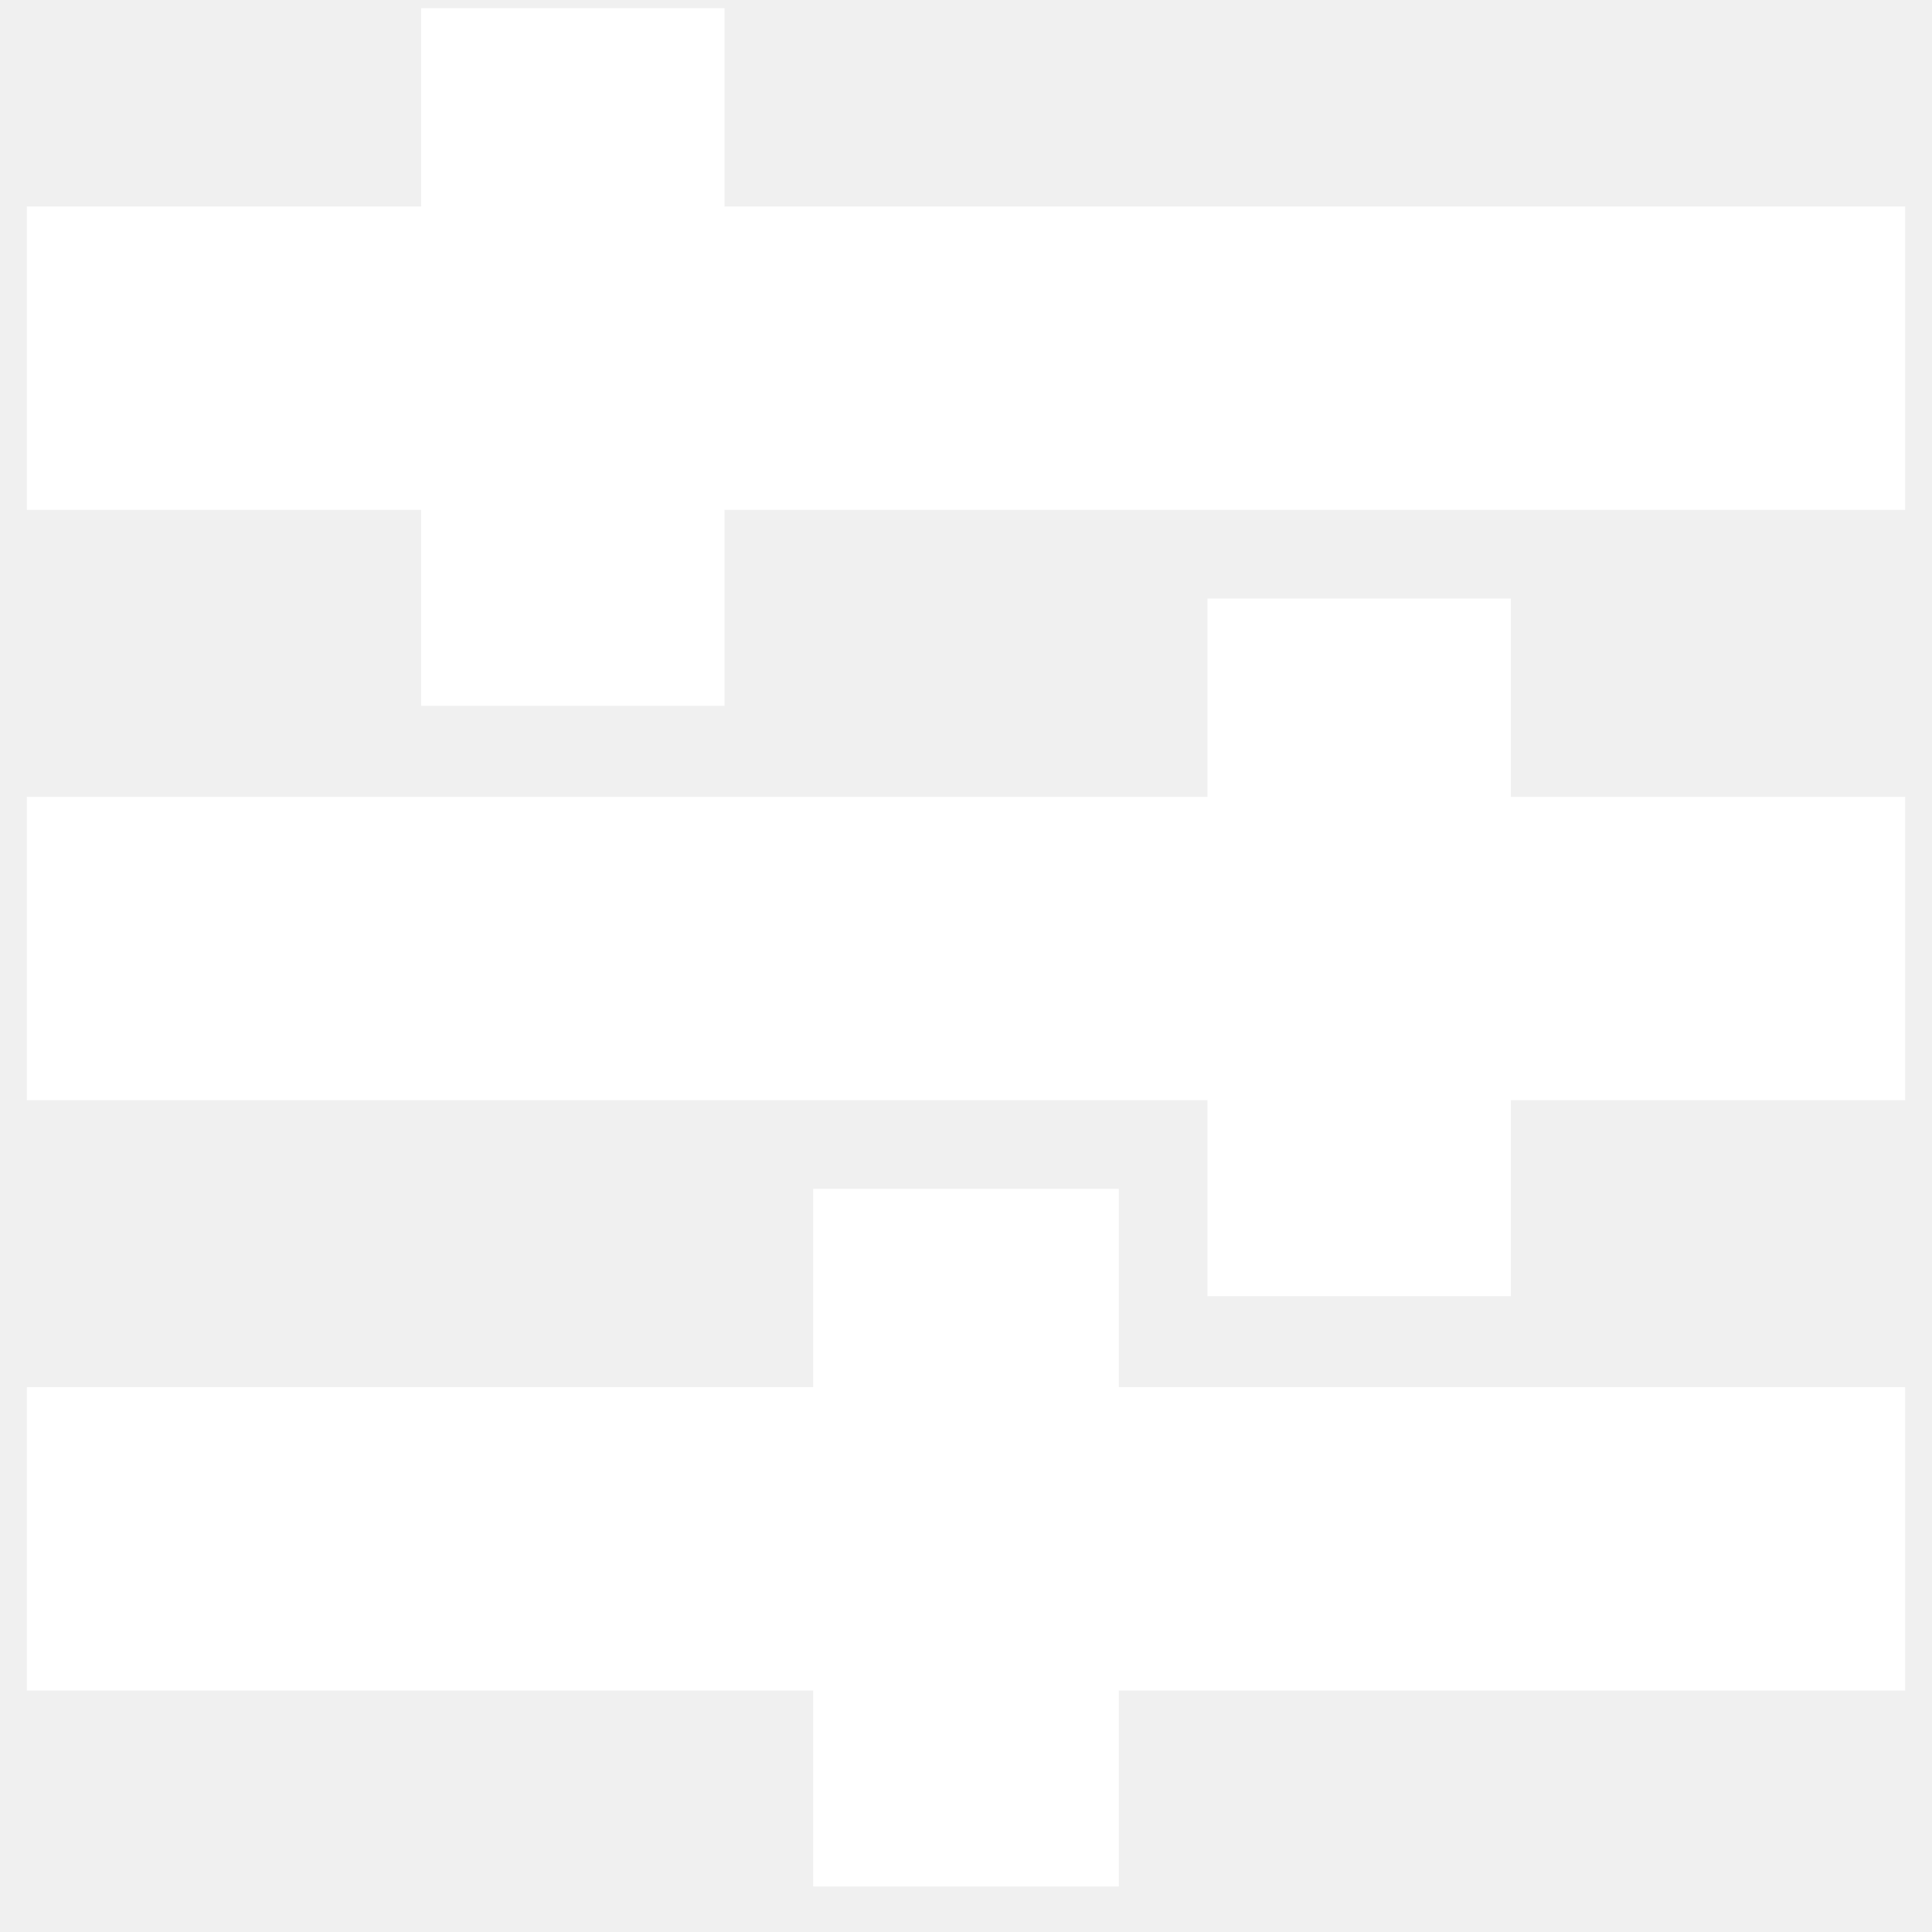
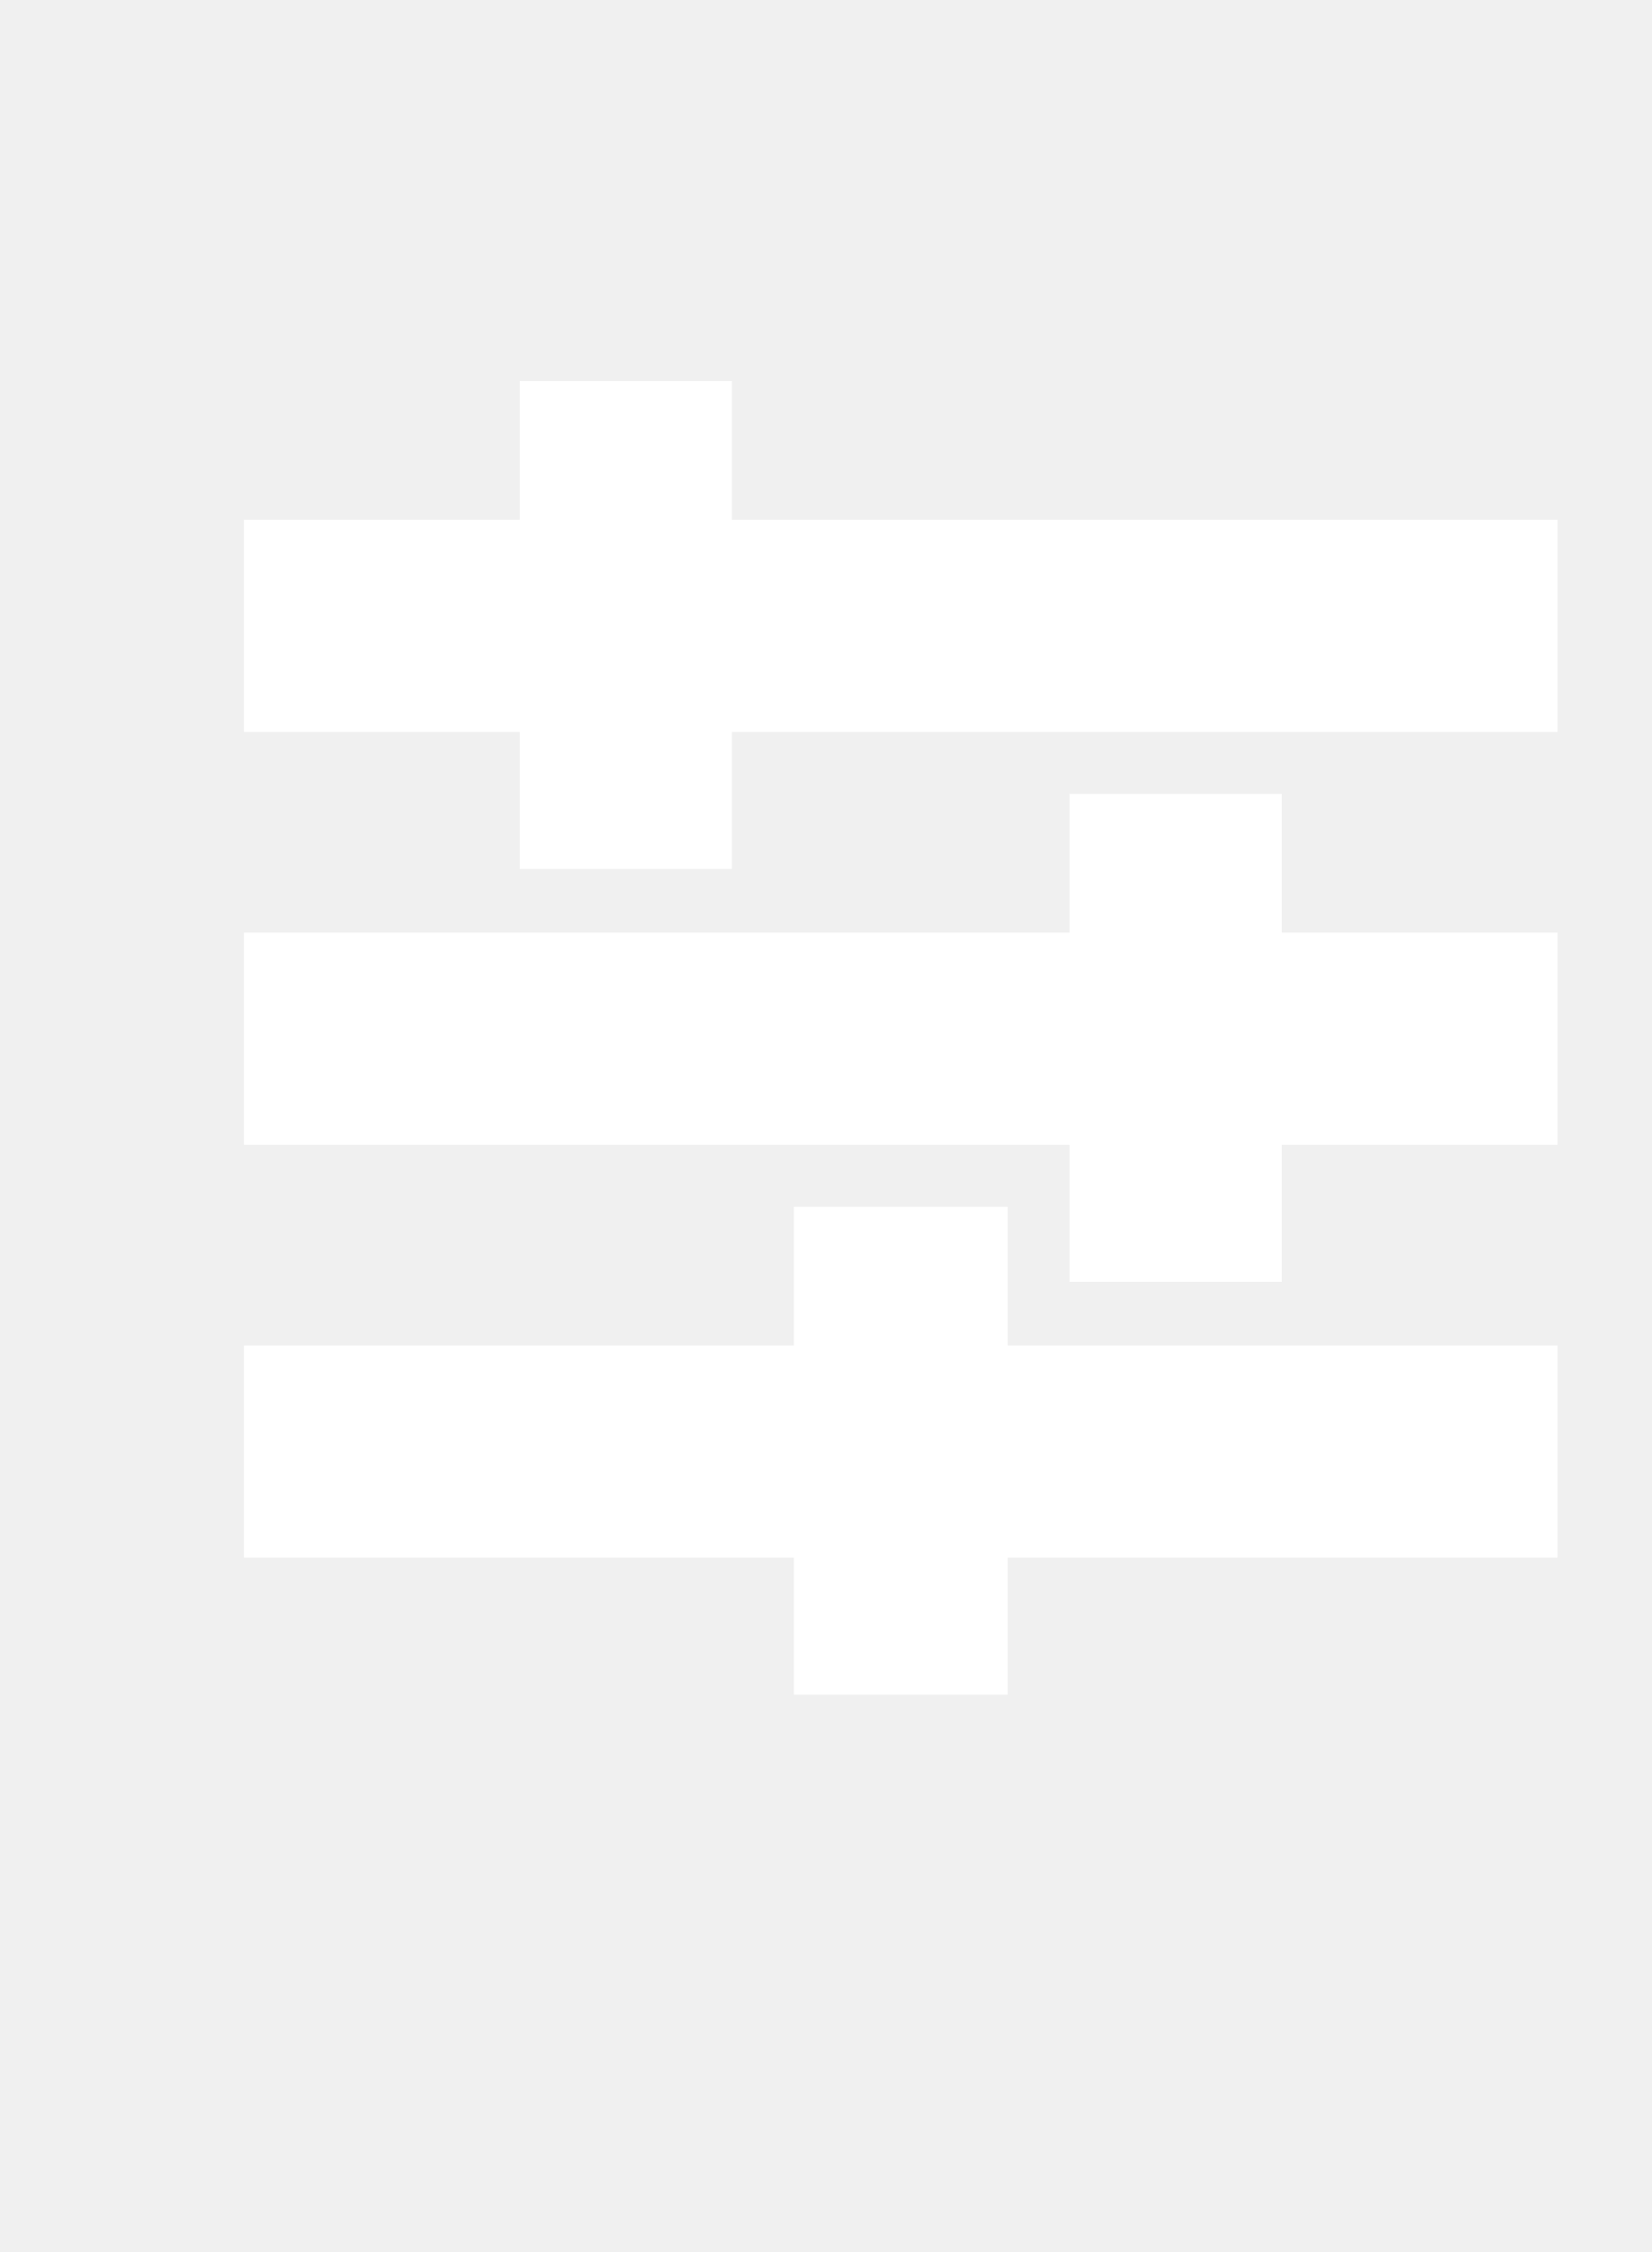
- <svg xmlns="http://www.w3.org/2000/svg" width="18px" height="18px" viewBox="0 0 18 18" version="1.1">
+ <svg xmlns="http://www.w3.org/2000/svg" width="22px" height="30px" viewBox="0 0 22 30" version="1.1">
  <defs />
-   <g id="Page-1" stroke="none" stroke-width="1" fill="none" fill-rule="evenodd">
-     <g id="Group" transform="translate(-3, -111)">
-       <g id="mainmenu003" transform="translate(0, 106)">
-         <path d="M13.826,18.424 L20.25,18.424 L20.25,20.25 L13.826,20.25 L13.826,18.424 Z M10.174,7.424 L20.25,7.424 L20.25,9.25 L10.174,9.25 L10.174,7.424 Z M11.076,18.424 L3.75,18.424 L3.75,20.25 L11.076,20.25 L11.076,22.076 L12.924,22.076 L12.924,16.576 L11.076,16.576 L11.076,18.424 Z M16.576,12.924 L16.576,11.076 L14.75,11.076 L14.75,16.576 L16.576,16.576 L16.576,14.75 L20.25,14.75 L20.25,12.924 L16.576,12.924 Z M3.75,12.924 L13.826,12.924 L13.826,14.75 L3.75,14.75 L3.75,12.924 Z M7.424,11.076 L9.25,11.076 L9.25,5.576 L7.424,5.576 L7.424,7.424 L3.75,7.424 L3.75,9.25 L7.424,9.25 L7.424,11.076 Z" id="" stroke="#FFFFFF" fill="#FFFFFF" />
+   <g id="Symbols" stroke="none" stroke-width="1" fill="none" fill-rule="evenodd">
+     <g id="mainmenu003">
+       <g>
+         <path d="M13.826,18.424 L20.25,18.424 L20.25,20.25 L13.826,20.25 L13.826,18.424 Z M10.174,7.424 L20.25,7.424 L20.25,9.25 L10.174,9.25 L10.174,7.424 Z M11.076,18.424 L3.75,18.424 L3.75,20.25 L11.076,20.25 L11.076,22.076 L12.924,22.076 L12.924,16.576 L11.076,16.576 L11.076,18.424 Z M16.576,12.924 L16.576,11.076 L14.75,11.076 L14.75,16.576 L16.576,16.576 L16.576,14.75 L20.25,14.75 L20.25,12.924 L16.576,12.924 Z M3.75,12.924 L13.826,12.924 L13.826,14.75 L3.75,14.75 L3.75,12.924 Z M7.424,11.076 L9.25,11.076 L9.25,5.576 L7.424,5.576 L7.424,7.424 L3.75,7.424 L3.75,9.25 L7.424,9.25 L7.424,11.076 Z" id="" stroke="#FFFFFF" fill="#FFFFFF" fill-rule="nonzero" />
        <rect id="Rectangle-4" x="0" y="0" width="22" height="30" />
      </g>
    </g>
  </g>
</svg>
